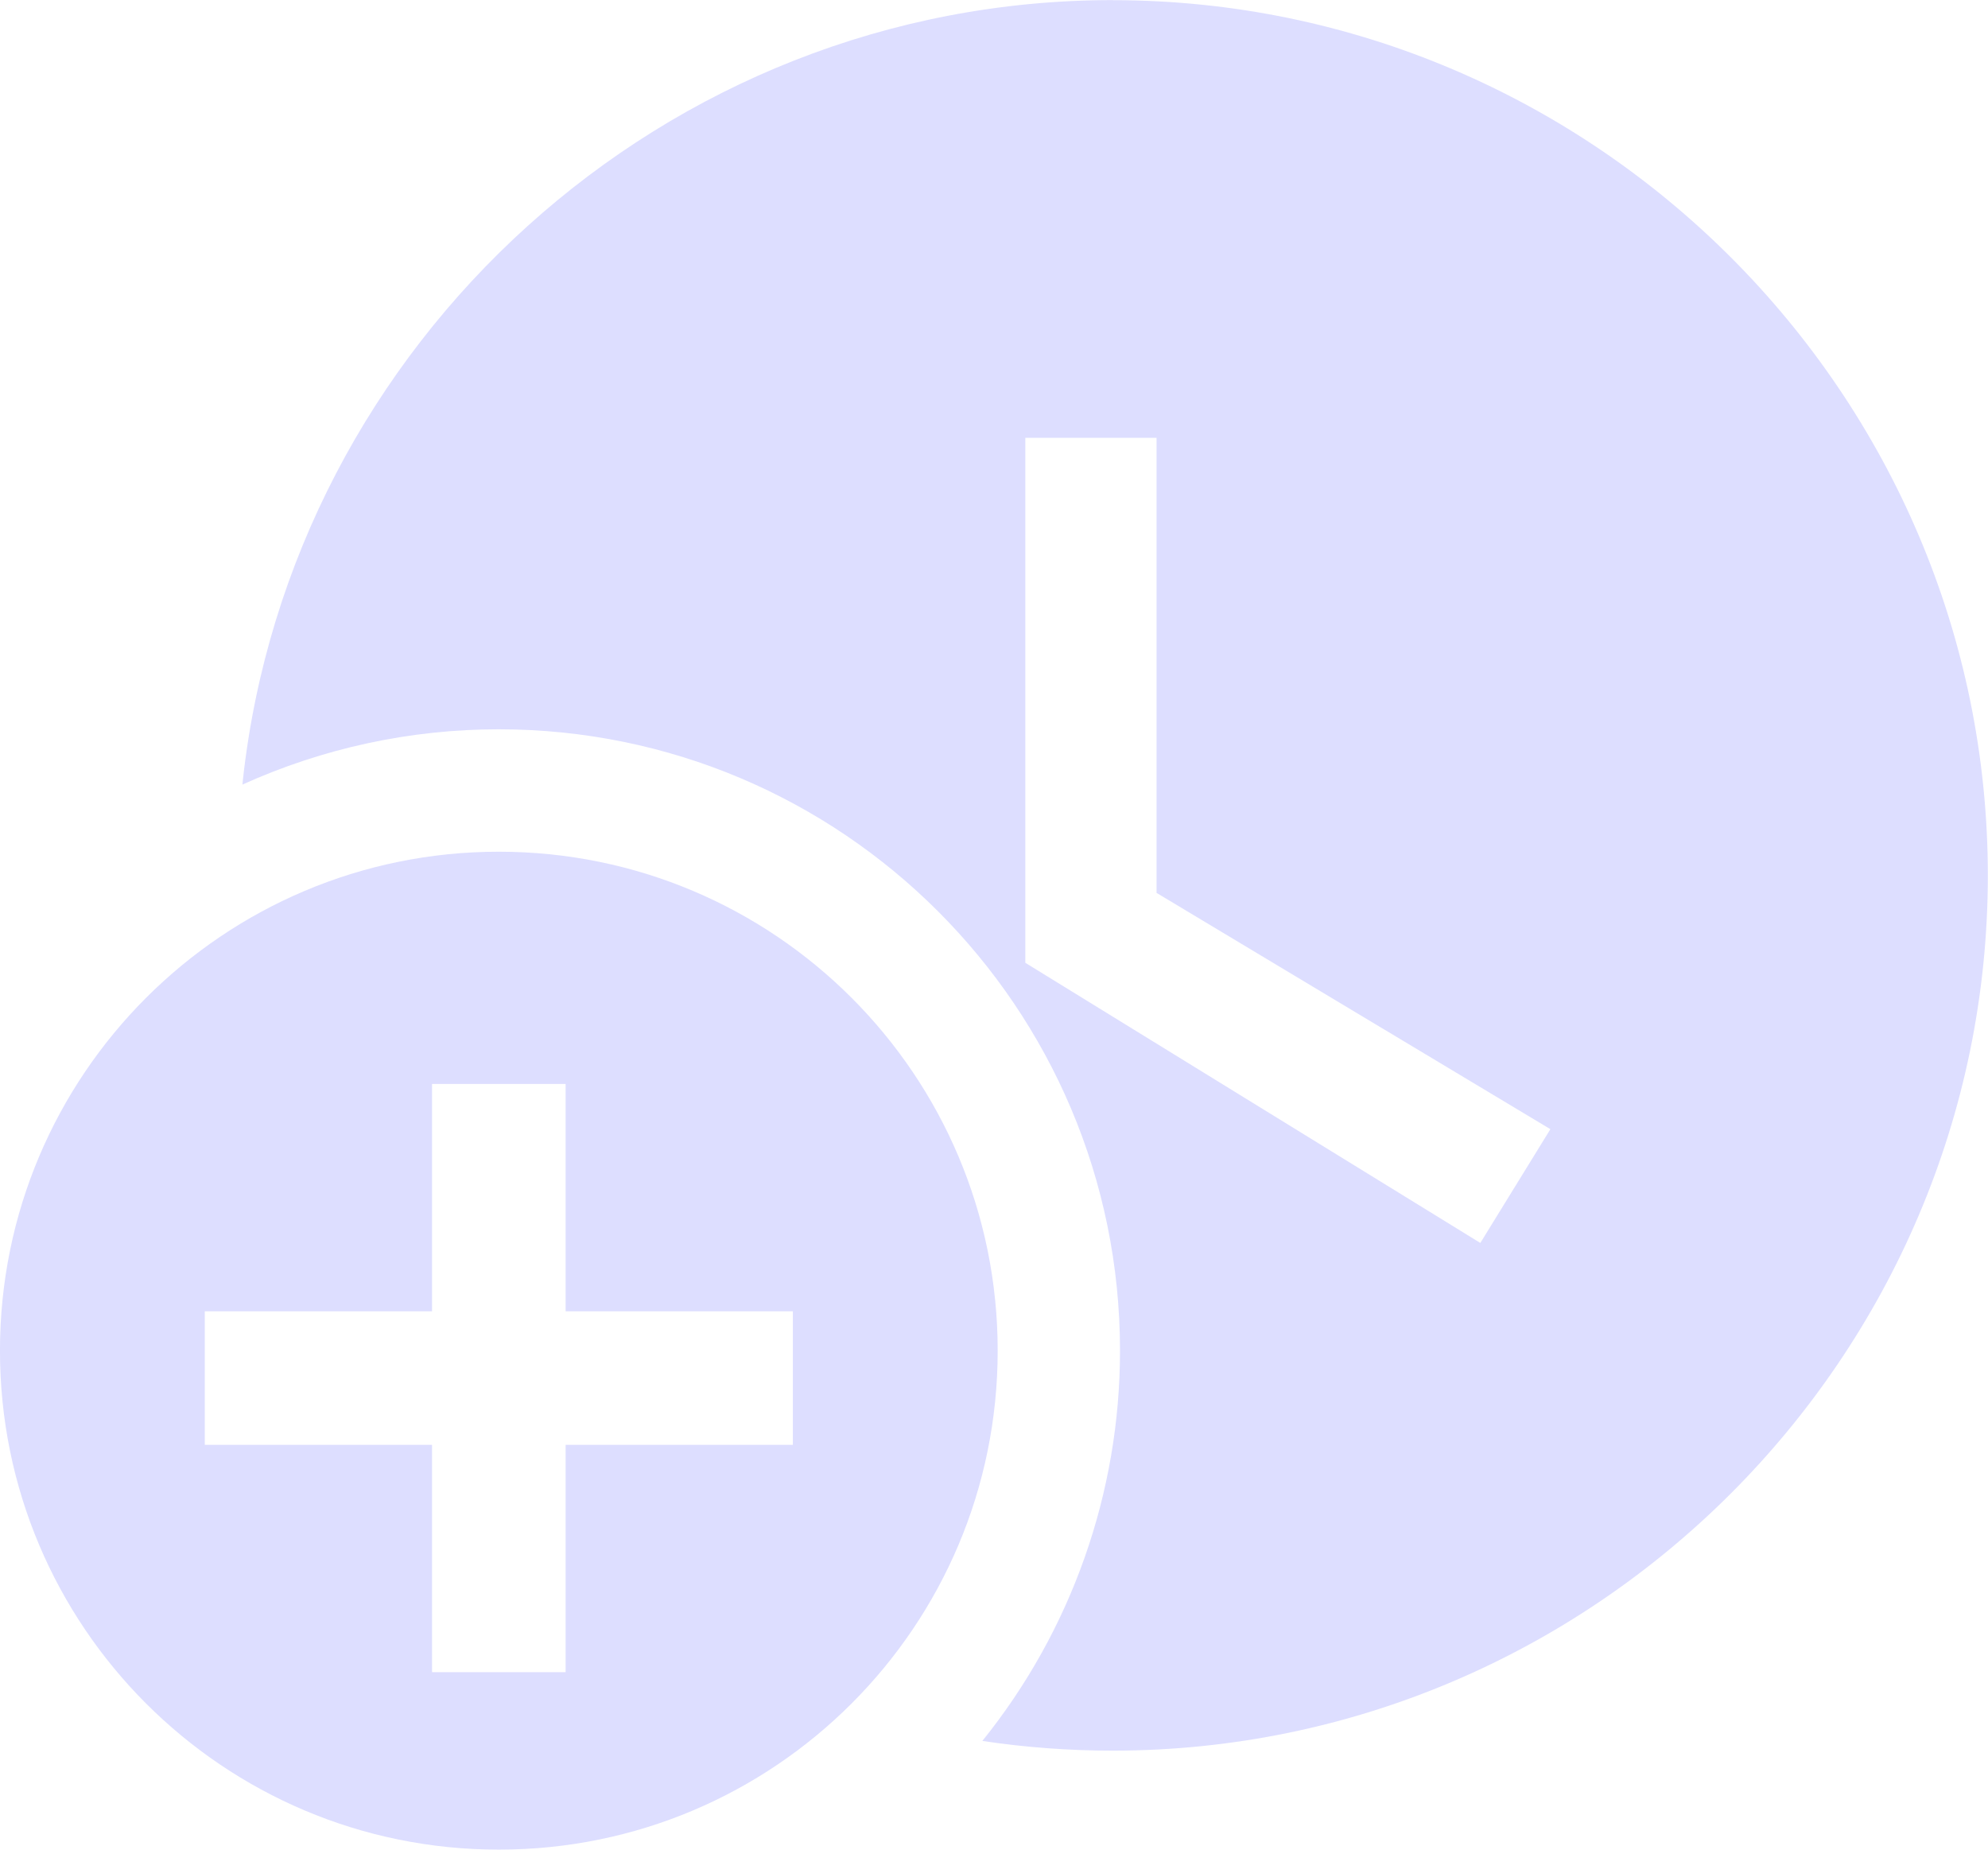
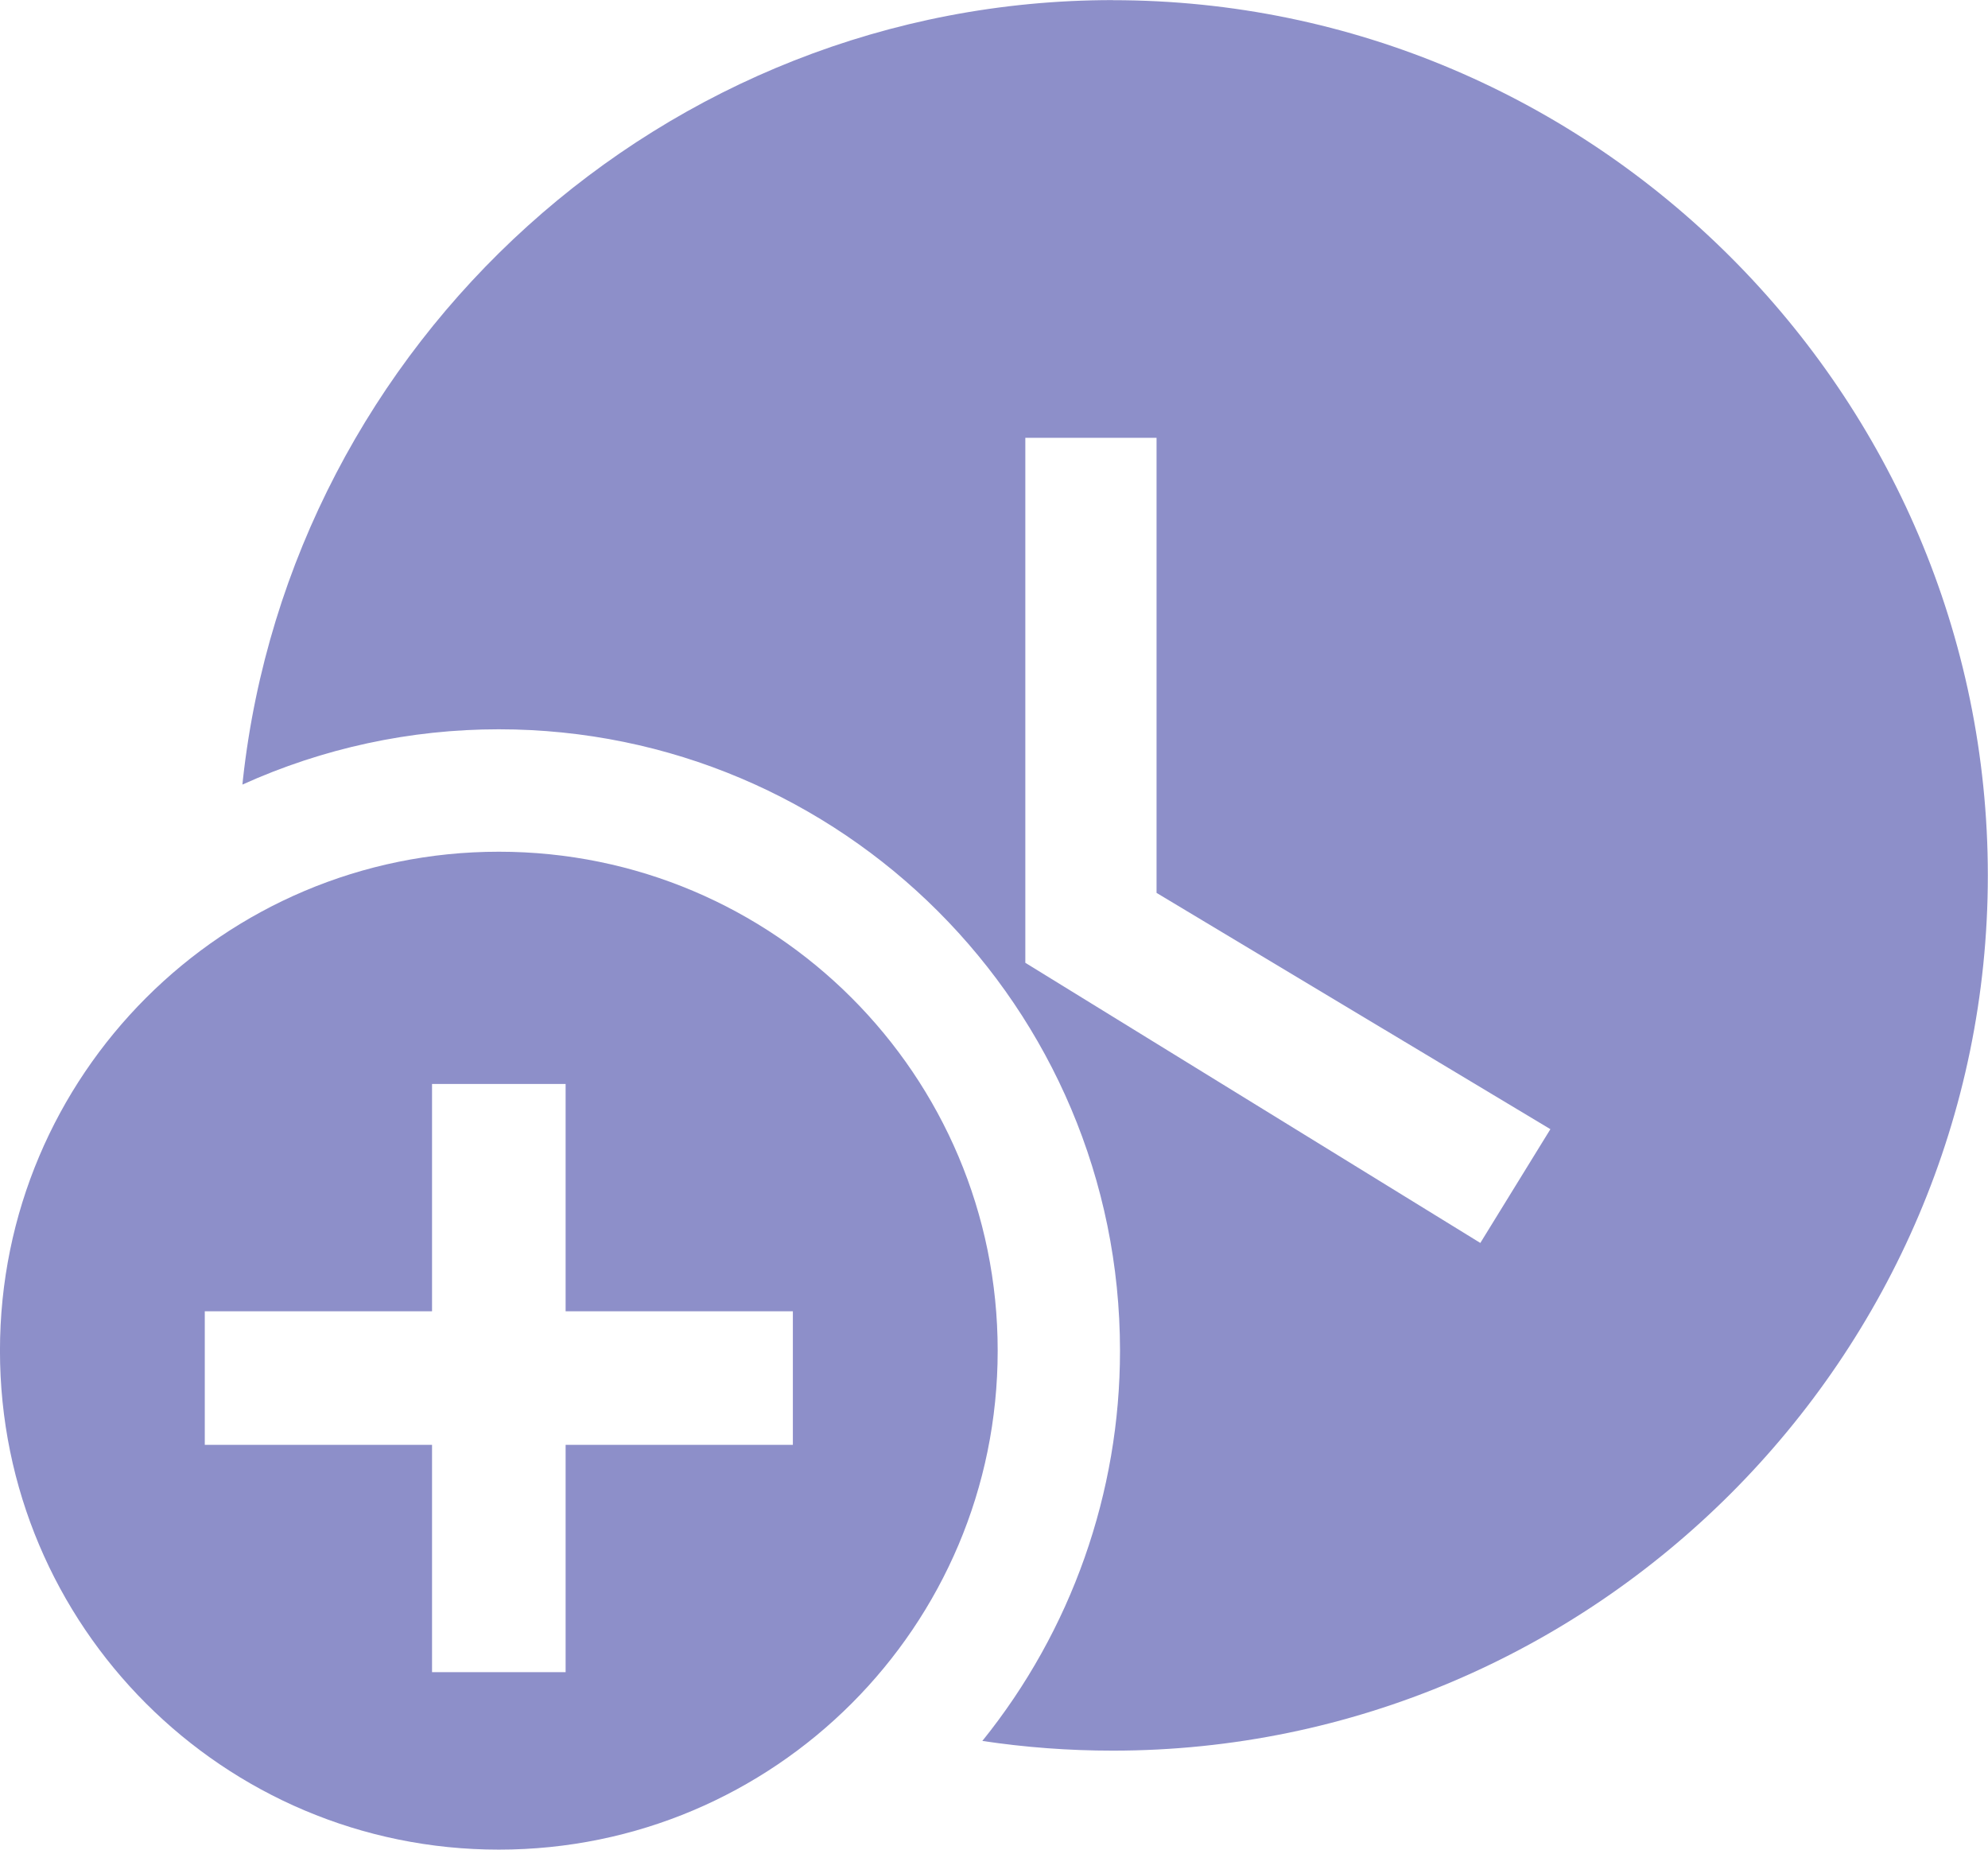
<svg xmlns="http://www.w3.org/2000/svg" width="23.662" height="22.01" viewBox="0 0 6.261 5.823" version="1.1" id="svg8">
  <defs id="defs2" />
  <g id="layer1" transform="translate(-94.46475,-217.7667)">
    <g style="fill:none" id="g844" transform="matrix(0.2645833,0,0,0.2645833,94.66217,217.2154)" />
    <g id="g851">
-       <path id="path854" style="fill:#dddeff;fill-opacity:1;stroke:none;stroke-width:2.646;stroke-opacity:1" d="m 9.465,16.74 a 5.937,5.937 0 0 0 -5.938,5.938 5.937,5.937 0 0 0 5.938,5.938 5.937,5.937 0 0 0 5.938,-5.938 5.937,5.937 0 0 0 -5.938,-5.938 z m -0.795,2.764 h 1.59 v 2.705 h 2.705 v 1.59 h -2.705 v 2.705 H 8.67 V 23.799 H 5.965 v -1.59 h 2.705 z" transform="matrix(0.2645833,0,0,0.2645833,93.53148,216.019)" />
-       <path id="circle856" style="fill:#dddeff;fill-opacity:1;stroke:none;stroke-width:3.282;stroke-opacity:1" d="m 16.773,6.605 c -5.343,0 -9.78,4.078 -10.354,9.275 -0.002,0.02 -0.004,0.04 -0.006,0.061 a 7.396,7.396 0 0 1 3.051,-0.658 7.396,7.396 0 0 1 7.395,7.395 7.396,7.396 0 0 1 -1.639,4.645 c 0.001,1.29e-4 0.003,-1.09e-4 0.004,0 0.506,0.076 1.023,0.115 1.549,0.115 5.729,0 10.416,-4.687 10.416,-10.416 0,-5.729 -4.687,-10.416 -10.416,-10.416 z m -1.041,5.209 h 1.562 v 5.416 l 4.688,2.812 -0.834,1.354 -5.416,-3.334 z" transform="matrix(0.2645833,0,0,0.2645833,93.53148,216.019)" />
+       <path id="path854" style="fill:#8d8fc9;fill-opacity:1;stroke:none;stroke-width:2.646;stroke-opacity:1" d="m 9.465,16.74 a 5.937,5.937 0 0 0 -5.938,5.938 5.937,5.937 0 0 0 5.938,5.938 5.937,5.937 0 0 0 5.938,-5.938 5.937,5.937 0 0 0 -5.938,-5.938 z m -0.795,2.764 h 1.59 v 2.705 h 2.705 v 1.59 h -2.705 v 2.705 H 8.67 V 23.799 H 5.965 v -1.59 h 2.705 z" transform="matrix(0.2645833,0,0,0.2645833,93.53148,216.019)" />
+       <path id="circle856" style="fill:#8d8fc9;fill-opacity:1;stroke:none;stroke-width:3.282;stroke-opacity:1" d="m 16.773,6.605 c -5.343,0 -9.78,4.078 -10.354,9.275 -0.002,0.02 -0.004,0.04 -0.006,0.061 a 7.396,7.396 0 0 1 3.051,-0.658 7.396,7.396 0 0 1 7.395,7.395 7.396,7.396 0 0 1 -1.639,4.645 c 0.001,1.29e-4 0.003,-1.09e-4 0.004,0 0.506,0.076 1.023,0.115 1.549,0.115 5.729,0 10.416,-4.687 10.416,-10.416 0,-5.729 -4.687,-10.416 -10.416,-10.416 z m -1.041,5.209 h 1.562 v 5.416 l 4.688,2.812 -0.834,1.354 -5.416,-3.334 z" transform="matrix(0.2645833,0,0,0.2645833,93.53148,216.019)" />
    </g>
  </g>
</svg>
